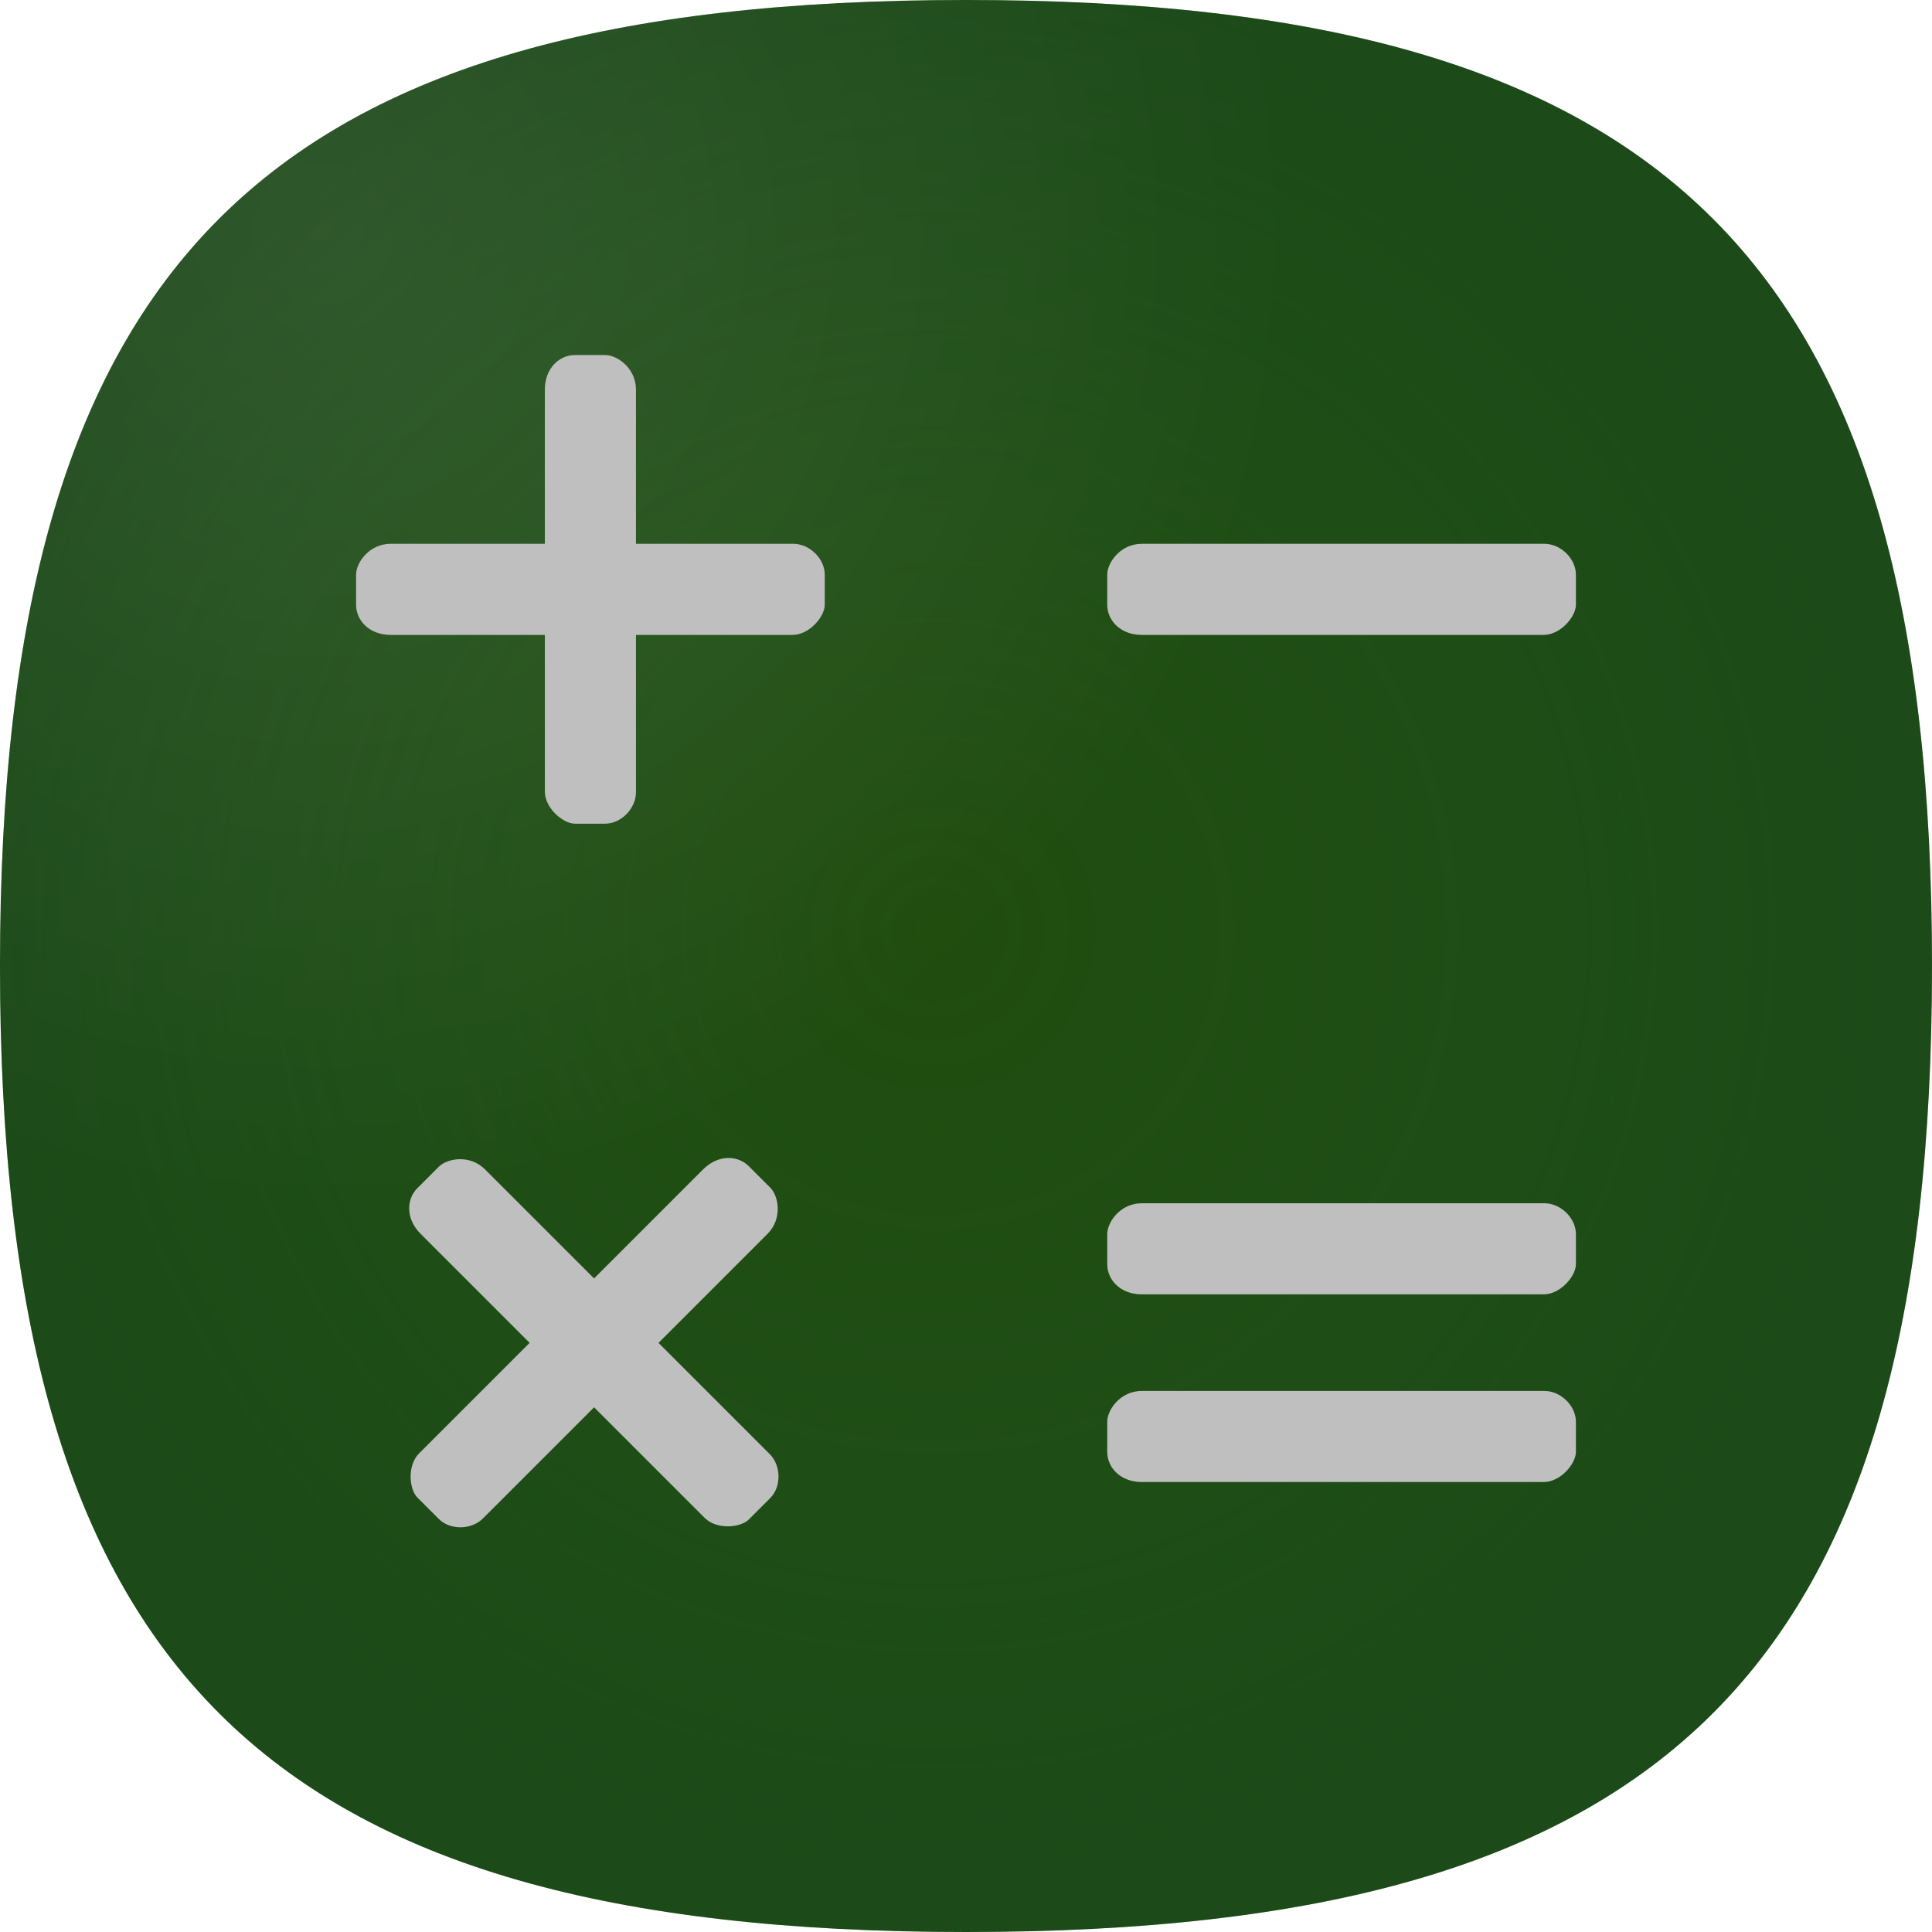
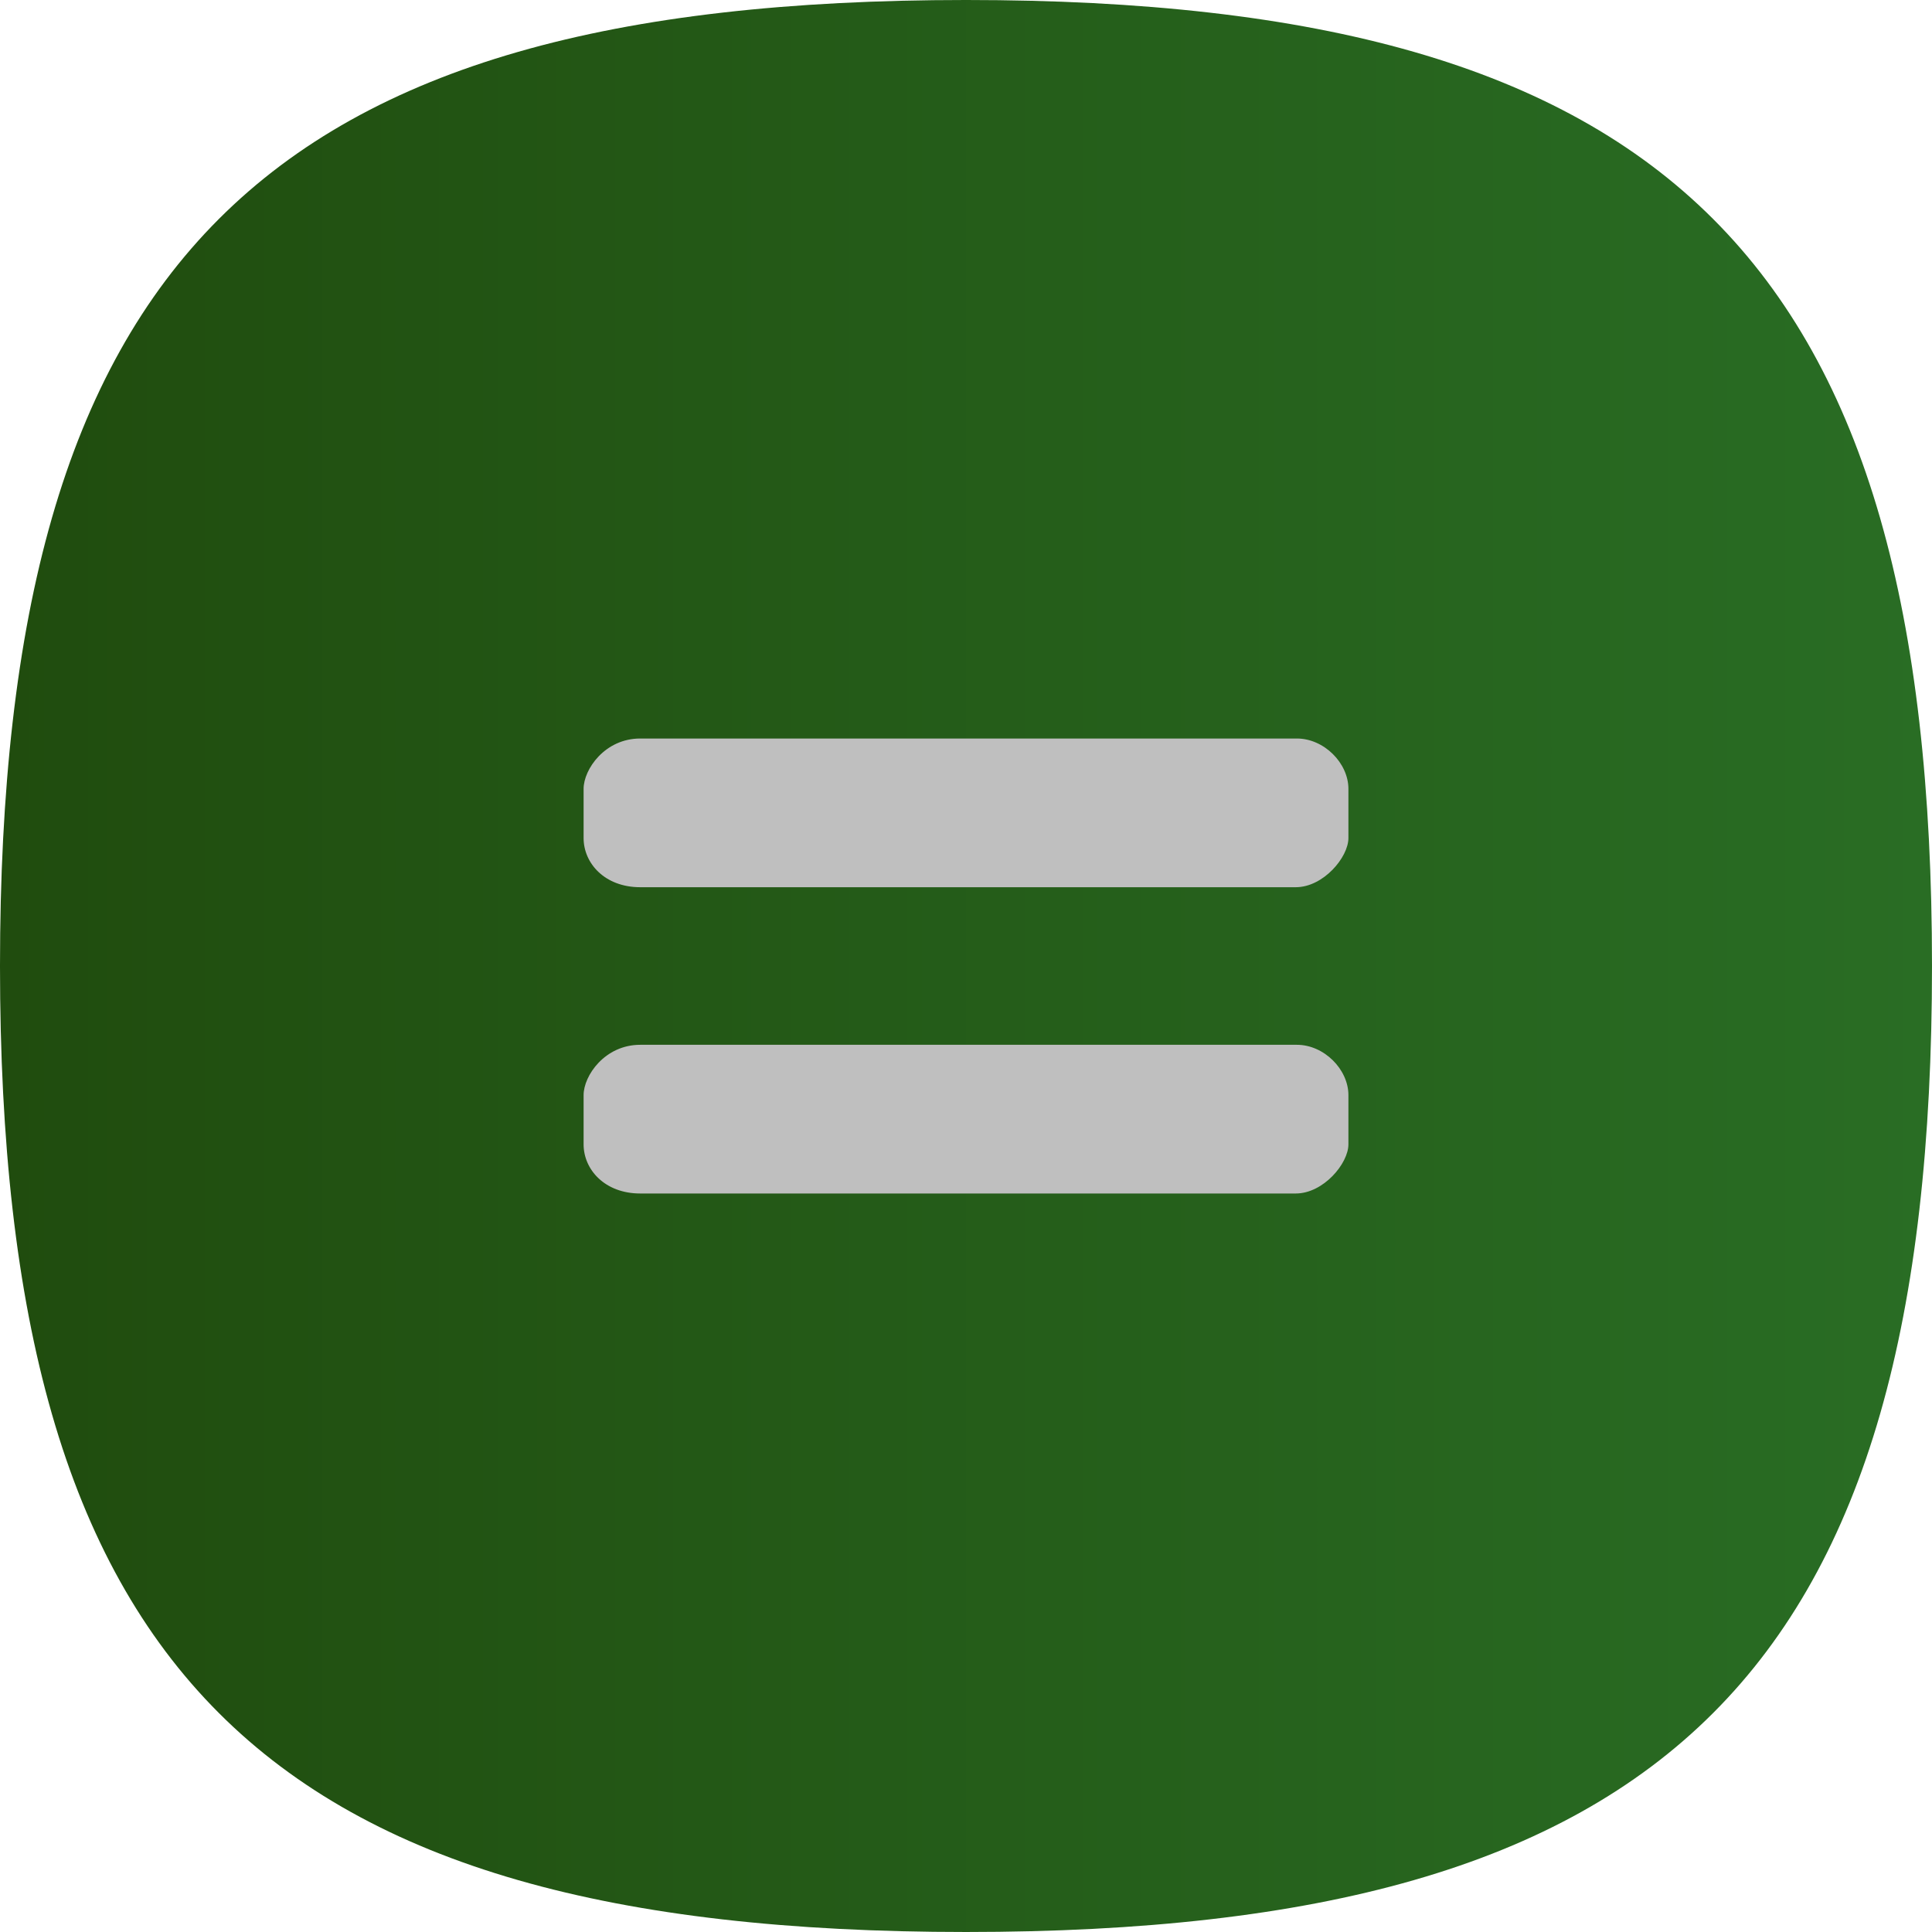
<svg xmlns="http://www.w3.org/2000/svg" version="1.1" width="113.738" height="113.738" viewBox="0,0,113.738,113.738">
  <defs>
-     <radialGradient cx="238.128" cy="177.862" r="56.869" gradientUnits="userSpaceOnUse" id="color-1">
+     <linearGradient x1="183.131" y1="180" x2="296.869" y2="180" gradientUnits="userSpaceOnUse" id="color-1">
      <stop offset="0" stop-color="#204c0e" />
      <stop offset="1" stop-color="#296d24" />
-     </radialGradient>
-     <radialGradient cx="202.139" cy="136.875" r="56.869" gradientUnits="userSpaceOnUse" id="color-2">
-       <stop offset="0" stop-color="#ffffff" stop-opacity="0.129" />
-       <stop offset="1" stop-color="#ffffff" stop-opacity="0" />
-     </radialGradient>
-     <radialGradient cx="238.128" cy="177.862" r="56.869" gradientUnits="userSpaceOnUse" id="color-3">
-       <stop offset="0" stop-color="#000000" stop-opacity="0" />
-       <stop offset="1" stop-color="#000000" stop-opacity="0.322" />
-     </radialGradient>
+     </linearGradient>
  </defs>
  <g transform="translate(-183.1311,-123.1311)">
    <g stroke-miterlimit="10">
      <path d="M296.869,180c0,41.455 -15.411,56.869 -56.869,56.869c-41.457,0 -56.869,-15.414 -56.869,-56.869c0,-41.455 15.411,-56.869 56.869,-56.869c41.457,0 56.869,15.414 56.869,56.869z" fill="url(#color-1)" stroke="none" stroke-width="1" />
-       <path d="M296.869,180c0,41.455 -15.411,56.869 -56.869,56.869c-41.457,0 -56.869,-15.414 -56.869,-56.869c0,-41.455 15.411,-56.869 56.869,-56.869c41.457,0 56.869,15.414 56.869,56.869z" fill="url(#color-2)" stroke="none" stroke-width="1" />
-       <path d="M296.869,180c0,41.455 -15.411,56.869 -56.869,56.869c-41.457,0 -56.869,-15.414 -56.869,-56.869c0,-41.455 15.411,-56.869 56.869,-56.869c41.457,0 56.869,15.414 56.869,56.869z" fill="url(#color-3)" stroke="none" stroke-width="1" />
      <g fill="#bfbfbf" stroke="#000000" stroke-width="0">
-         <path d="M204.094,158.735c0,-0.665 0,-1.359 0,-1.774c0,-0.706 0.768,-1.816 2.042,-1.816c5.557,0 20.734,0 23.69,0c0.977,0 1.859,0.884 1.859,1.816c0,0.668 0,1.362 0,1.774c0,0.695 -0.905,1.774 -1.901,1.774c-2.978,0 -18.103,0 -23.648,0c-1.273,0 -2.042,-0.859 -2.042,-1.774z" />
-         <path d="M216.981,144.031c0.665,0 1.359,0 1.774,0c0.706,0 1.816,0.768 1.816,2.042c0,5.557 0,20.734 0,23.69c0,0.977 -0.884,1.859 -1.816,1.859c-0.668,0 -1.362,0 -1.774,0c-0.695,0 -1.774,-0.905 -1.774,-1.901c0,-2.978 0,-18.103 0,-23.648c0,-1.273 0.859,-2.042 1.774,-2.042z" />
-       </g>
-       <path d="M248.315,158.735c0,-0.665 0,-1.359 0,-1.774c0,-0.706 0.768,-1.816 2.042,-1.816c5.557,0 20.734,0 23.69,0c0.977,0 1.859,0.884 1.859,1.816c0,0.668 0,1.362 0,1.774c0,0.695 -0.905,1.774 -1.901,1.774c-2.978,0 -18.103,0 -23.648,0c-1.273,0 -2.042,-0.859 -2.042,-1.774z" fill="#bfbfbf" stroke="#000000" stroke-width="0" />
-       <g fill="#bfbfbf" stroke="#000000" stroke-width="0">
-         <path d="M248.315,208.606c0,-0.665 0,-1.359 0,-1.774c0,-0.706 0.768,-1.816 2.042,-1.816c5.557,0 20.734,0 23.69,0c0.977,0 1.859,0.884 1.859,1.816c0,0.668 0,1.362 0,1.774c0,0.695 -0.905,1.774 -1.901,1.774c-2.978,0 -18.103,0 -23.648,0c-1.273,0 -2.042,-0.859 -2.042,-1.774z" />
-         <path d="M248.315,197.557c0,-0.665 0,-1.359 0,-1.774c0,-0.706 0.768,-1.816 2.042,-1.816c5.557,0 20.734,0 23.69,0c0.977,0 1.859,0.884 1.859,1.816c0,0.668 0,1.362 0,1.774c0,0.695 -0.905,1.774 -1.901,1.774c-2.978,0 -18.103,0 -23.648,0c-1.273,0 -2.042,-0.859 -2.042,-1.774z" />
-       </g>
-       <g fill="#bfbfbf" stroke="#000000" stroke-width="0">
-         <path d="M207.707,193.074c0.47,-0.47 0.961,-0.961 1.255,-1.255c0.499,-0.499 1.828,-0.741 2.728,0.159c3.929,3.929 14.661,14.661 16.751,16.751c0.691,0.691 0.69,1.939 0.03,2.599c-0.473,0.473 -0.963,0.963 -1.255,1.255c-0.491,0.491 -1.894,0.615 -2.599,-0.09c-2.106,-2.106 -12.8,-12.8 -16.722,-16.722c-0.9,-0.9 -0.836,-2.051 -0.189,-2.698z" />
-         <path d="M227.217,191.789c0.47,0.47 0.961,0.961 1.255,1.255c0.499,0.499 0.741,1.828 -0.159,2.728c-3.929,3.929 -14.661,14.661 -16.751,16.751c-0.691,0.691 -1.939,0.69 -2.599,0.03c-0.473,-0.473 -0.963,-0.963 -1.255,-1.255c-0.491,-0.491 -0.615,-1.894 0.09,-2.599c2.106,-2.106 12.8,-12.8 16.722,-16.722c0.9,-0.9 2.051,-0.836 2.698,-0.189z" />
+         <path d="M217.488,190.498c0,-1.085 0,-2.218 0,-2.895c0,-1.152 1.254,-2.964 3.332,-2.964c9.068,0 33.835,0 38.66,0c1.594,0 3.033,1.442 3.033,2.964c0,1.091 0,2.222 0,2.895c0,1.133 -1.476,2.895 -3.102,2.895c-4.861,0 -29.542,0 -38.591,0c-2.078,0 -3.332,-1.402 -3.332,-2.895z" />
+         <path d="M217.488,172.467c0,-1.085 0,-2.218 0,-2.895c0,-1.152 1.254,-2.964 3.332,-2.964c9.068,0 33.835,0 38.66,0c1.594,0 3.033,1.442 3.033,2.964c0,1.091 0,2.222 0,2.895c0,1.133 -1.476,2.895 -3.102,2.895c-4.861,0 -29.542,0 -38.591,0c-2.078,0 -3.332,-1.402 -3.332,-2.895z" />
      </g>
    </g>
  </g>
</svg>
